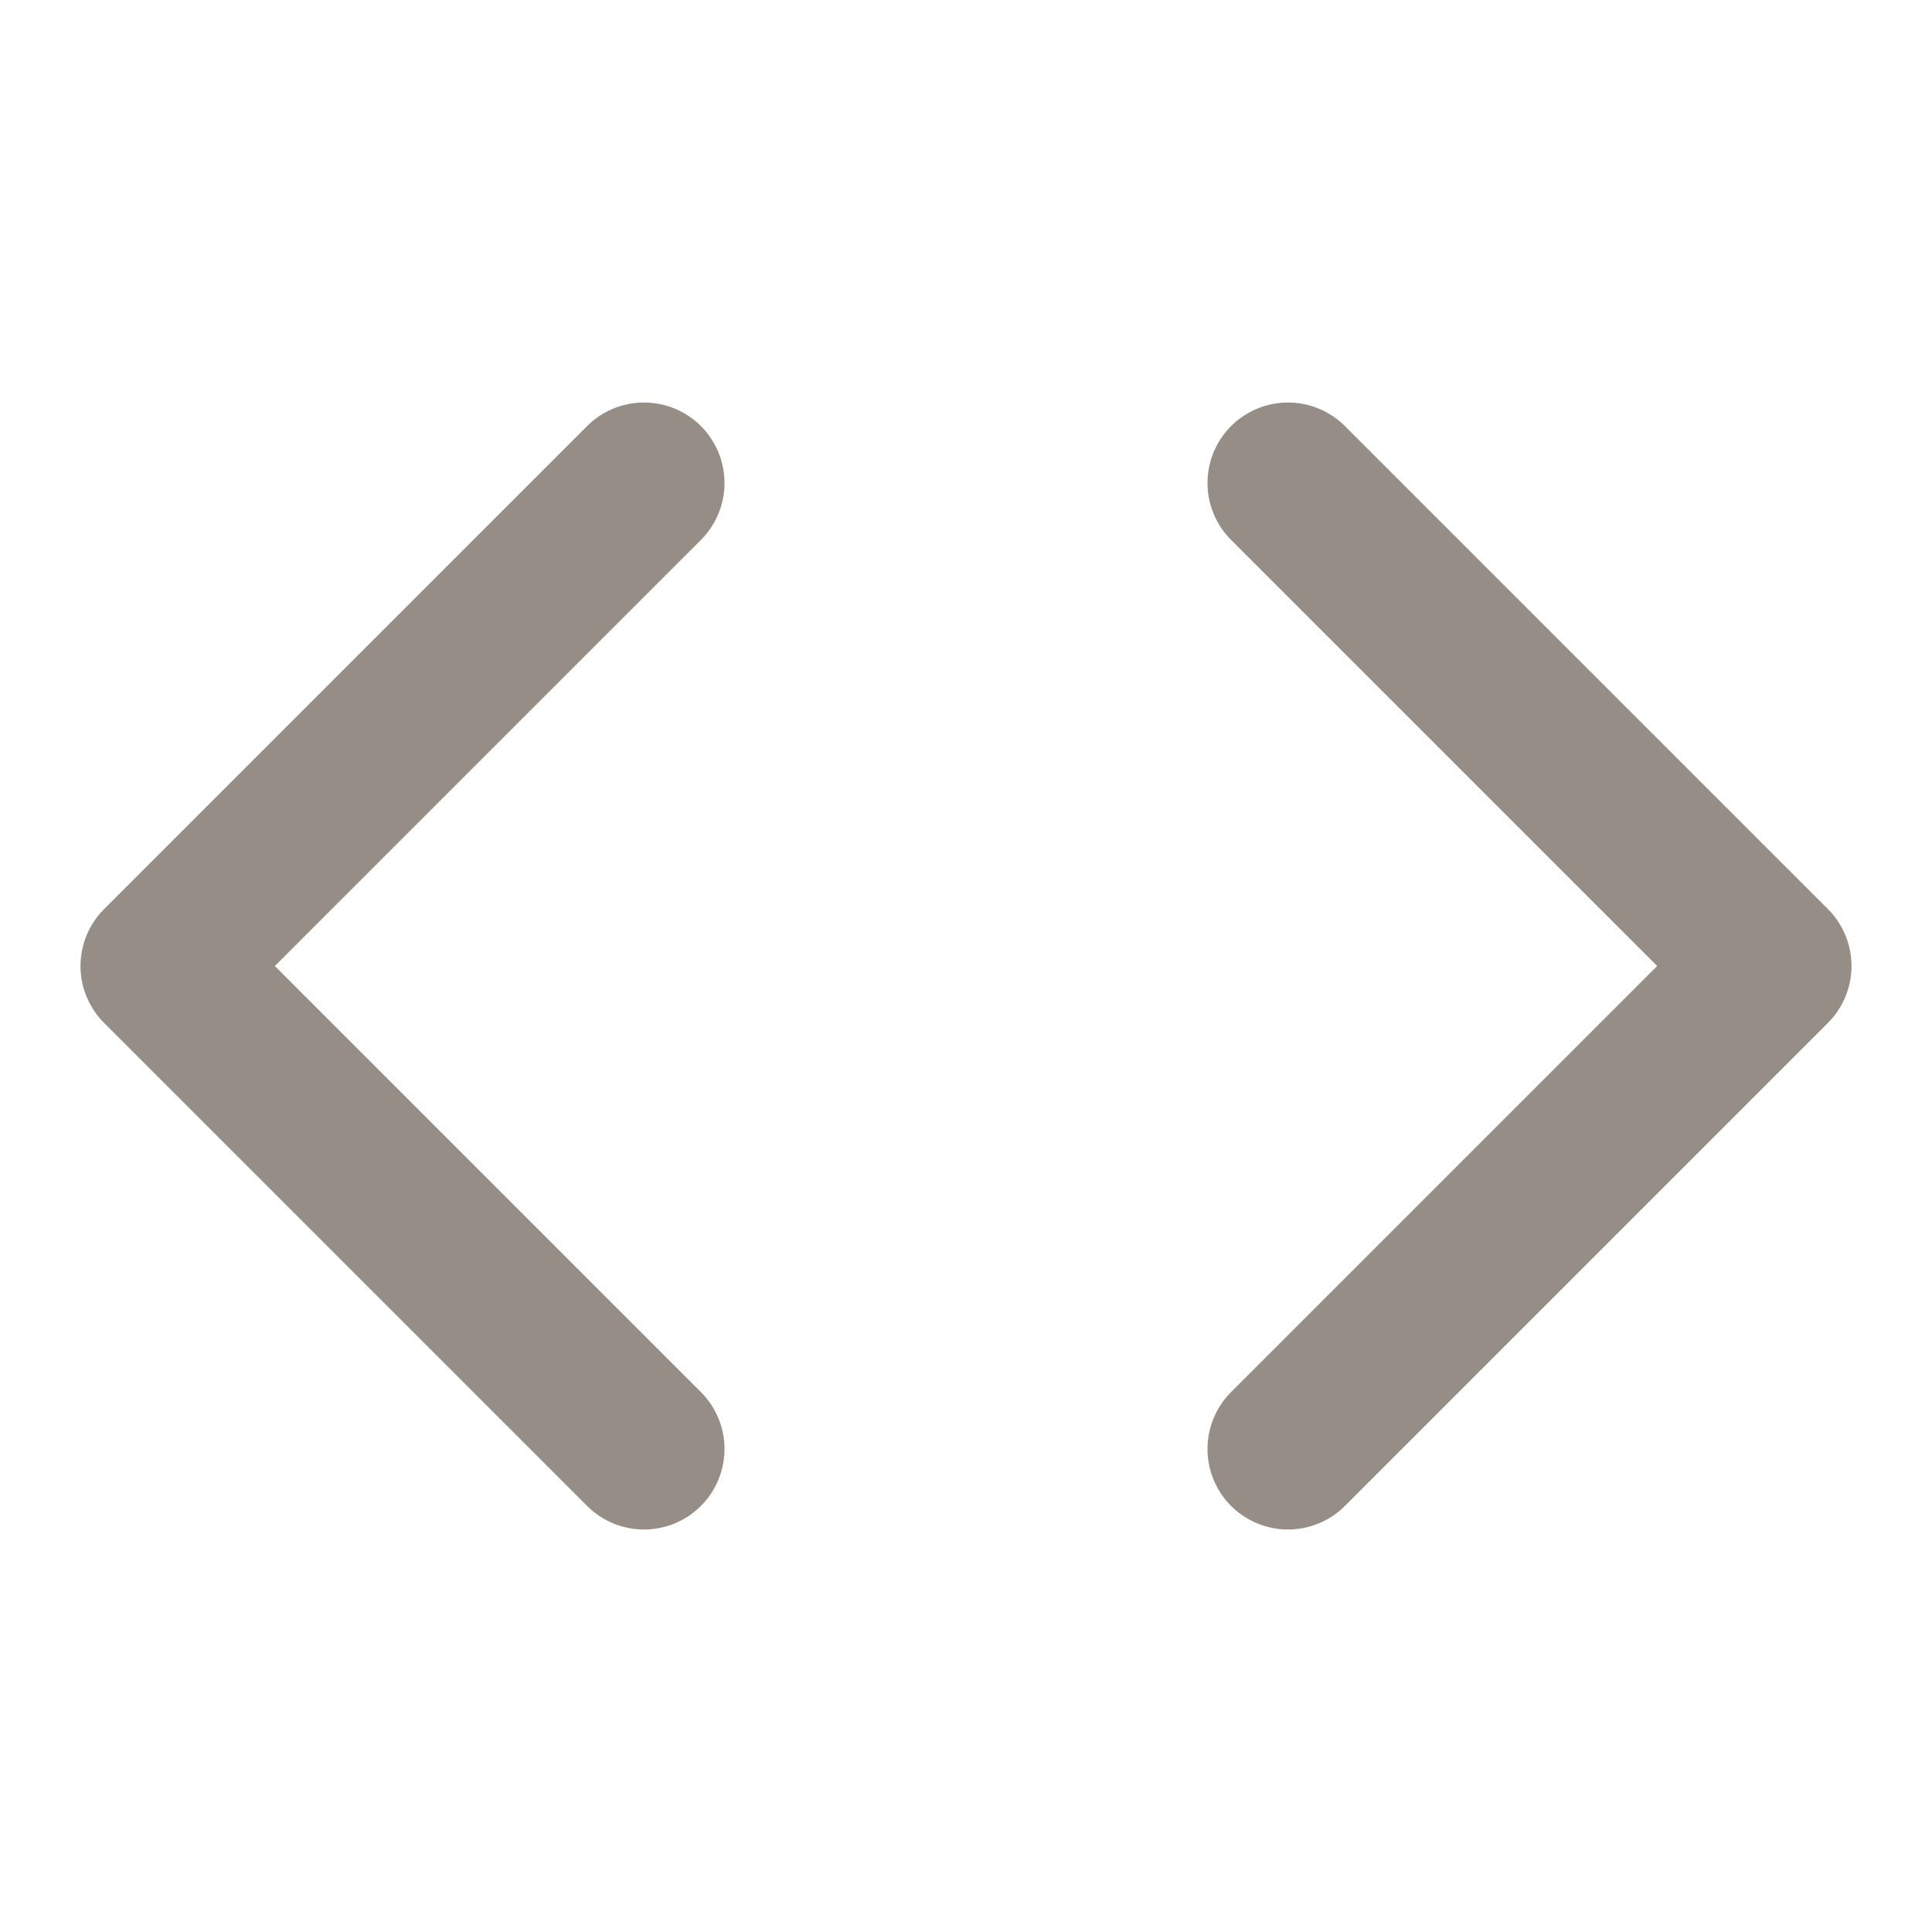
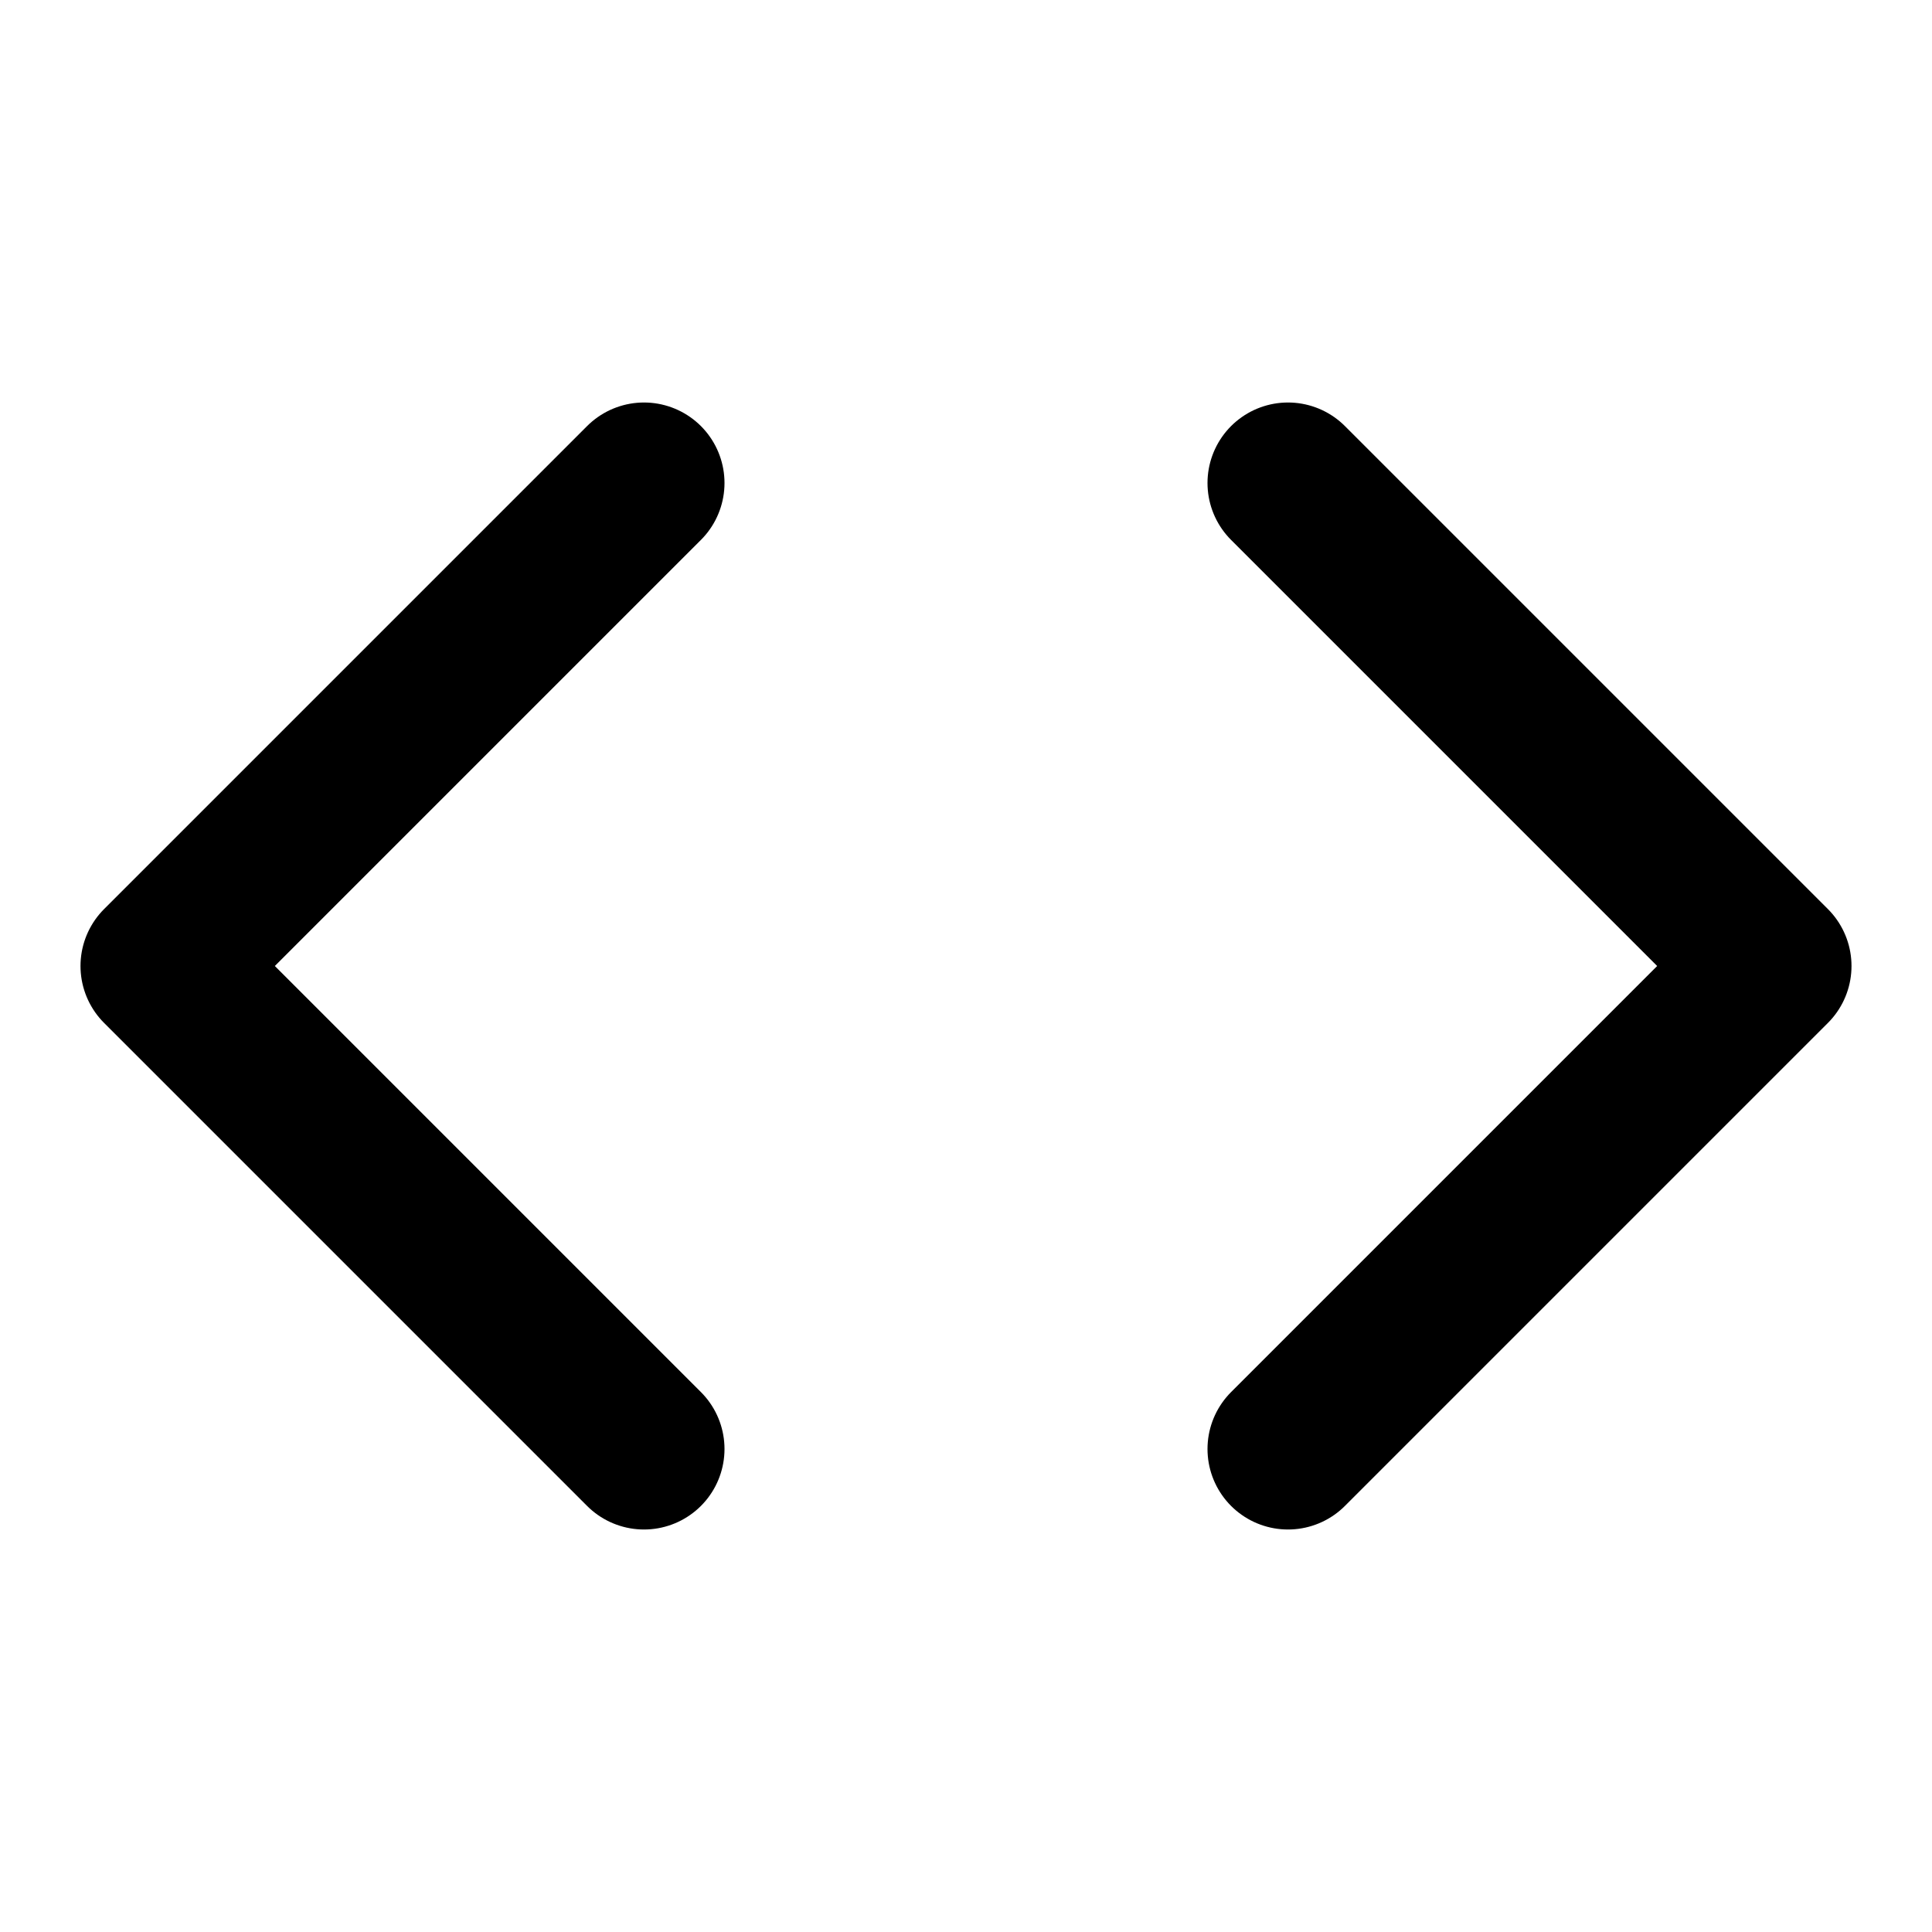
<svg xmlns="http://www.w3.org/2000/svg" width="24" height="24" viewBox="0 0 24 24" fill="none">
-   <path d="M16 18L22 12L16 6" stroke="#968E86" stroke-width="2" stroke-linecap="round" stroke-linejoin="round" />
-   <path d="M8 6L2 12L8 18" stroke="#968E86" stroke-width="2" stroke-linecap="round" stroke-linejoin="round" />
+   <path d="M16 18L22 12L16 6" stroke="currentColor" stroke-width="2" stroke-linecap="round" stroke-linejoin="round" />
+   <path d="M8 6L2 12L8 18" stroke="currentColor" stroke-width="2" stroke-linecap="round" stroke-linejoin="round" />
</svg>
